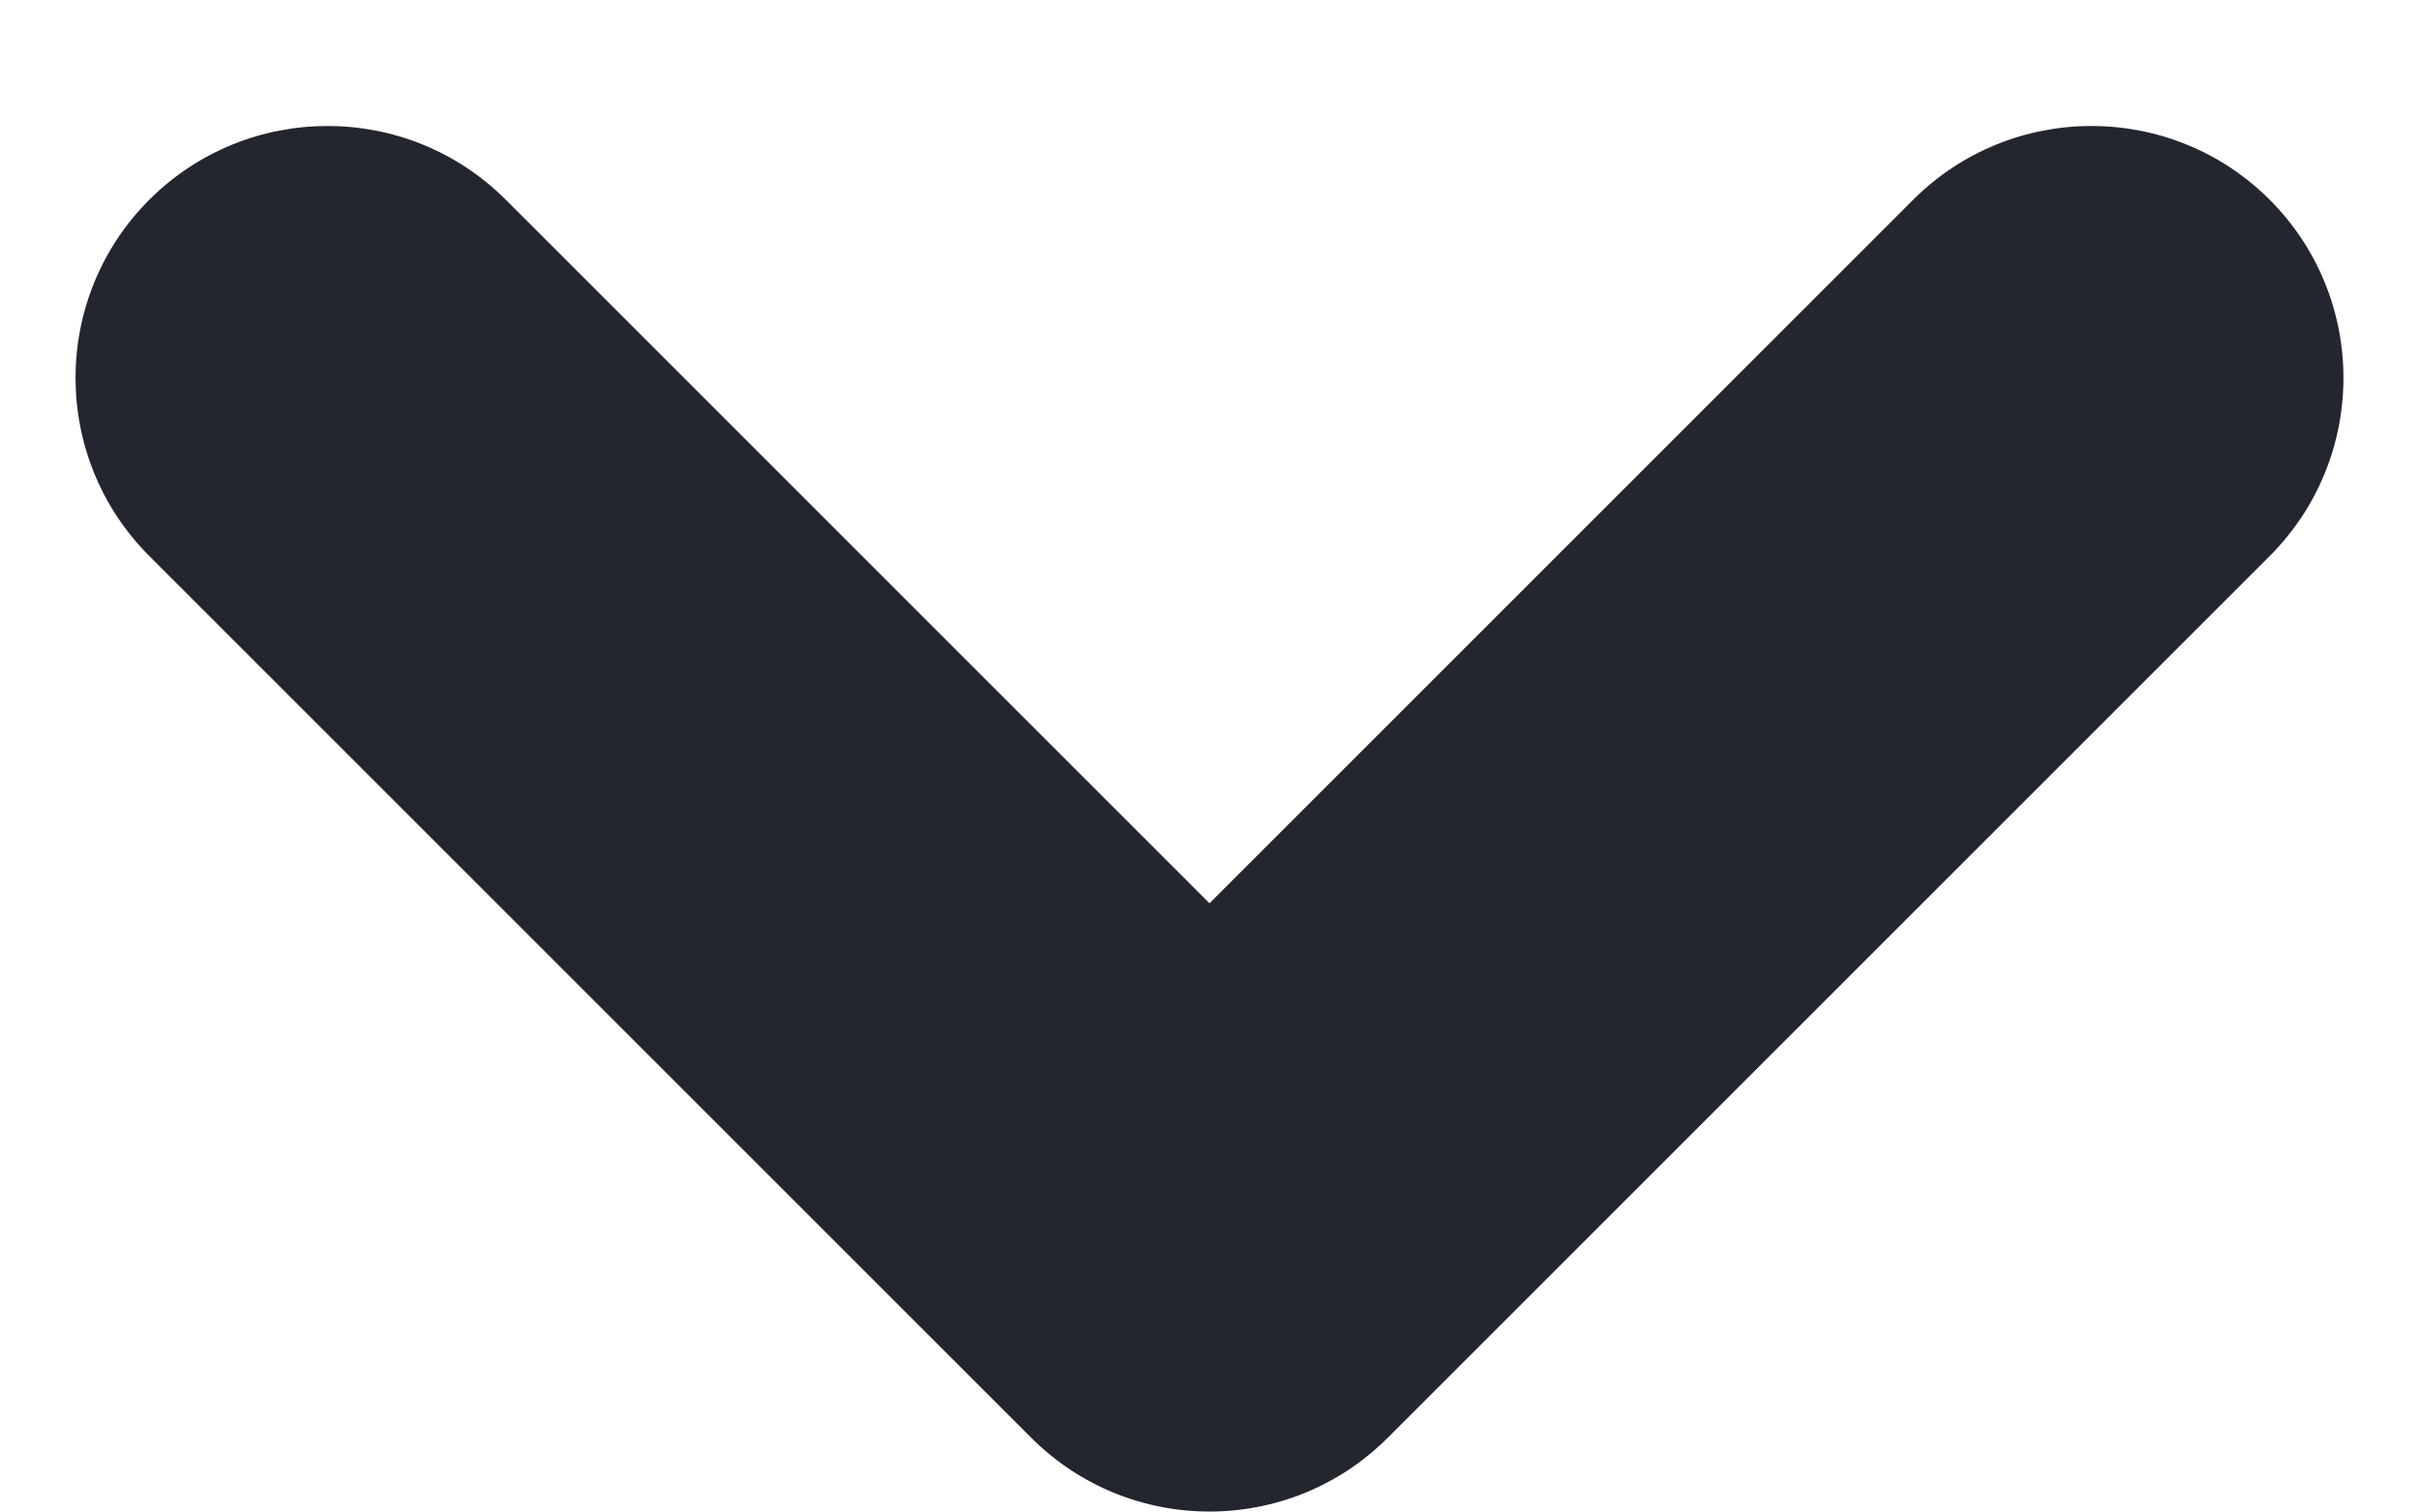
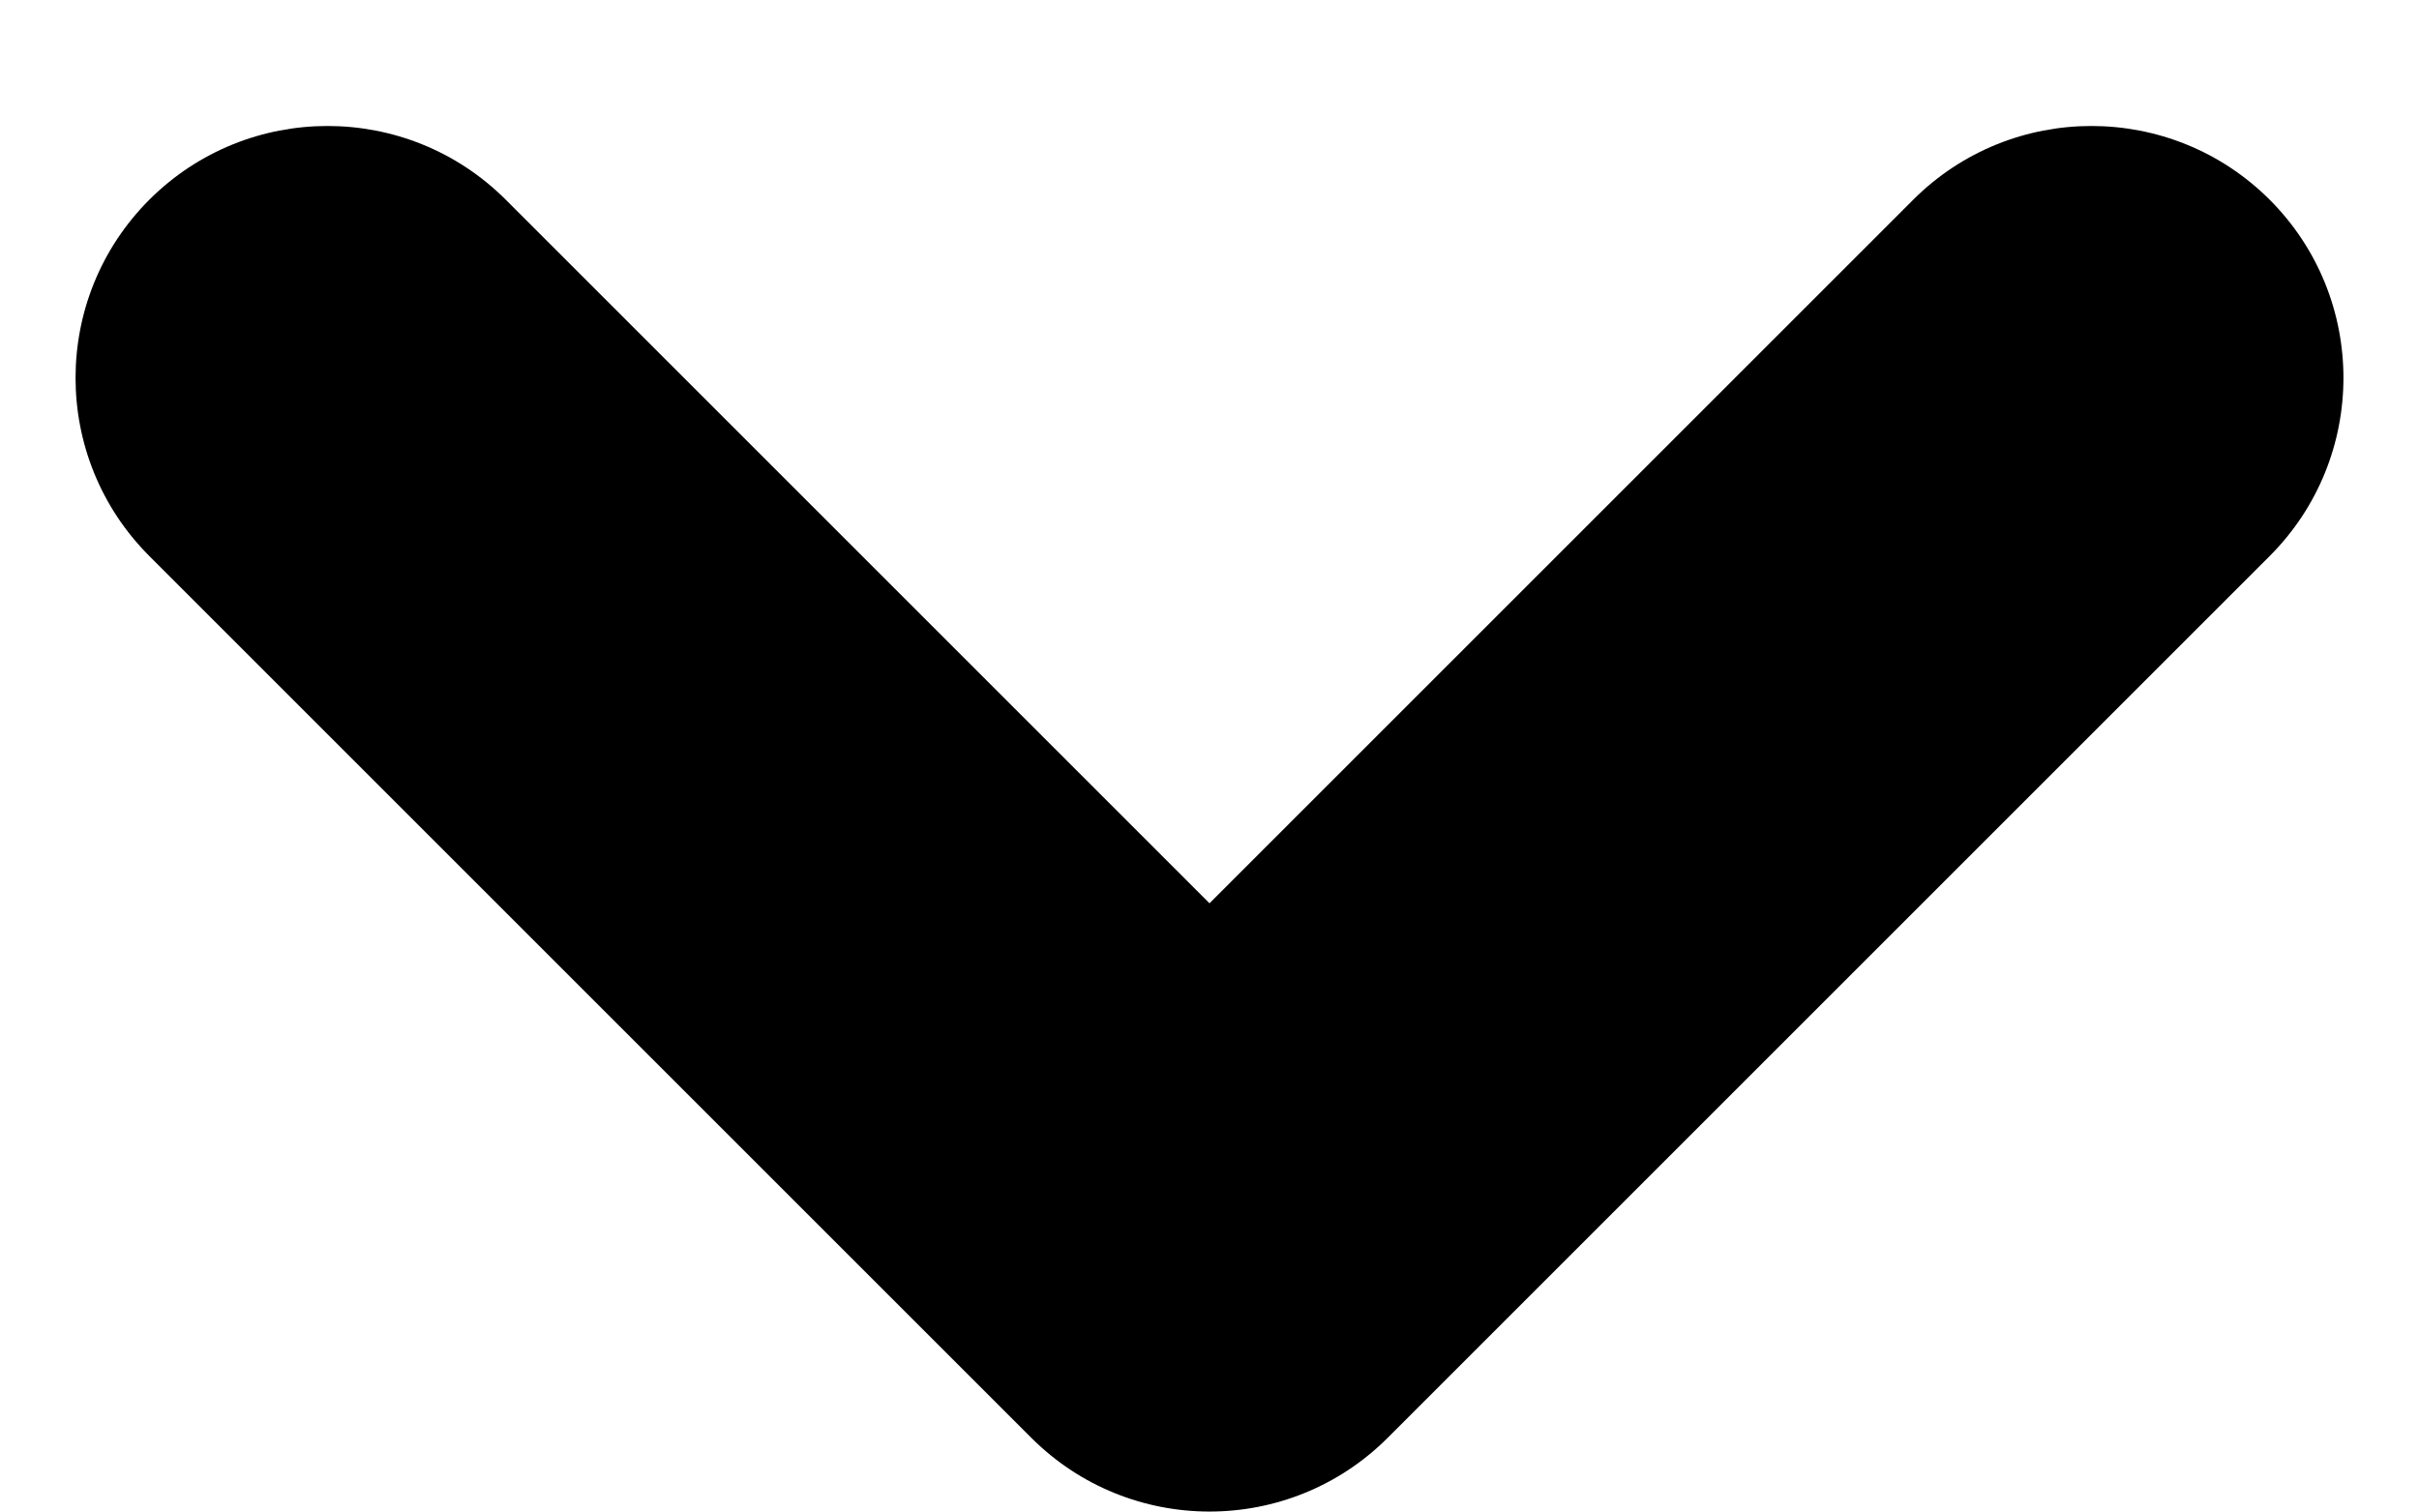
<svg xmlns="http://www.w3.org/2000/svg" width="16" height="10" viewBox="0 0 16 10" fill="none">
-   <path fill-rule="evenodd" clip-rule="evenodd" d="M15.012 1.321C14.361 0.671 13.306 0.671 12.655 1.321L8 5.976L3.345 1.321C2.694 0.671 1.639 0.671 0.988 1.321C0.337 1.972 0.337 3.028 0.988 3.679L6.821 9.512C7.472 10.163 8.528 10.163 9.179 9.512L15.012 3.679C15.663 3.028 15.663 1.972 15.012 1.321Z" fill="#23262F" />
+   <path fill-rule="evenodd" clip-rule="evenodd" d="M15.012 1.321C14.361 0.671 13.306 0.671 12.655 1.321L8 5.976L3.345 1.321C2.694 0.671 1.639 0.671 0.988 1.321C0.337 1.972 0.337 3.028 0.988 3.679L6.821 9.512C7.472 10.163 8.528 10.163 9.179 9.512L15.012 3.679C15.663 3.028 15.663 1.972 15.012 1.321Z" fill="currentColor" />
</svg>
